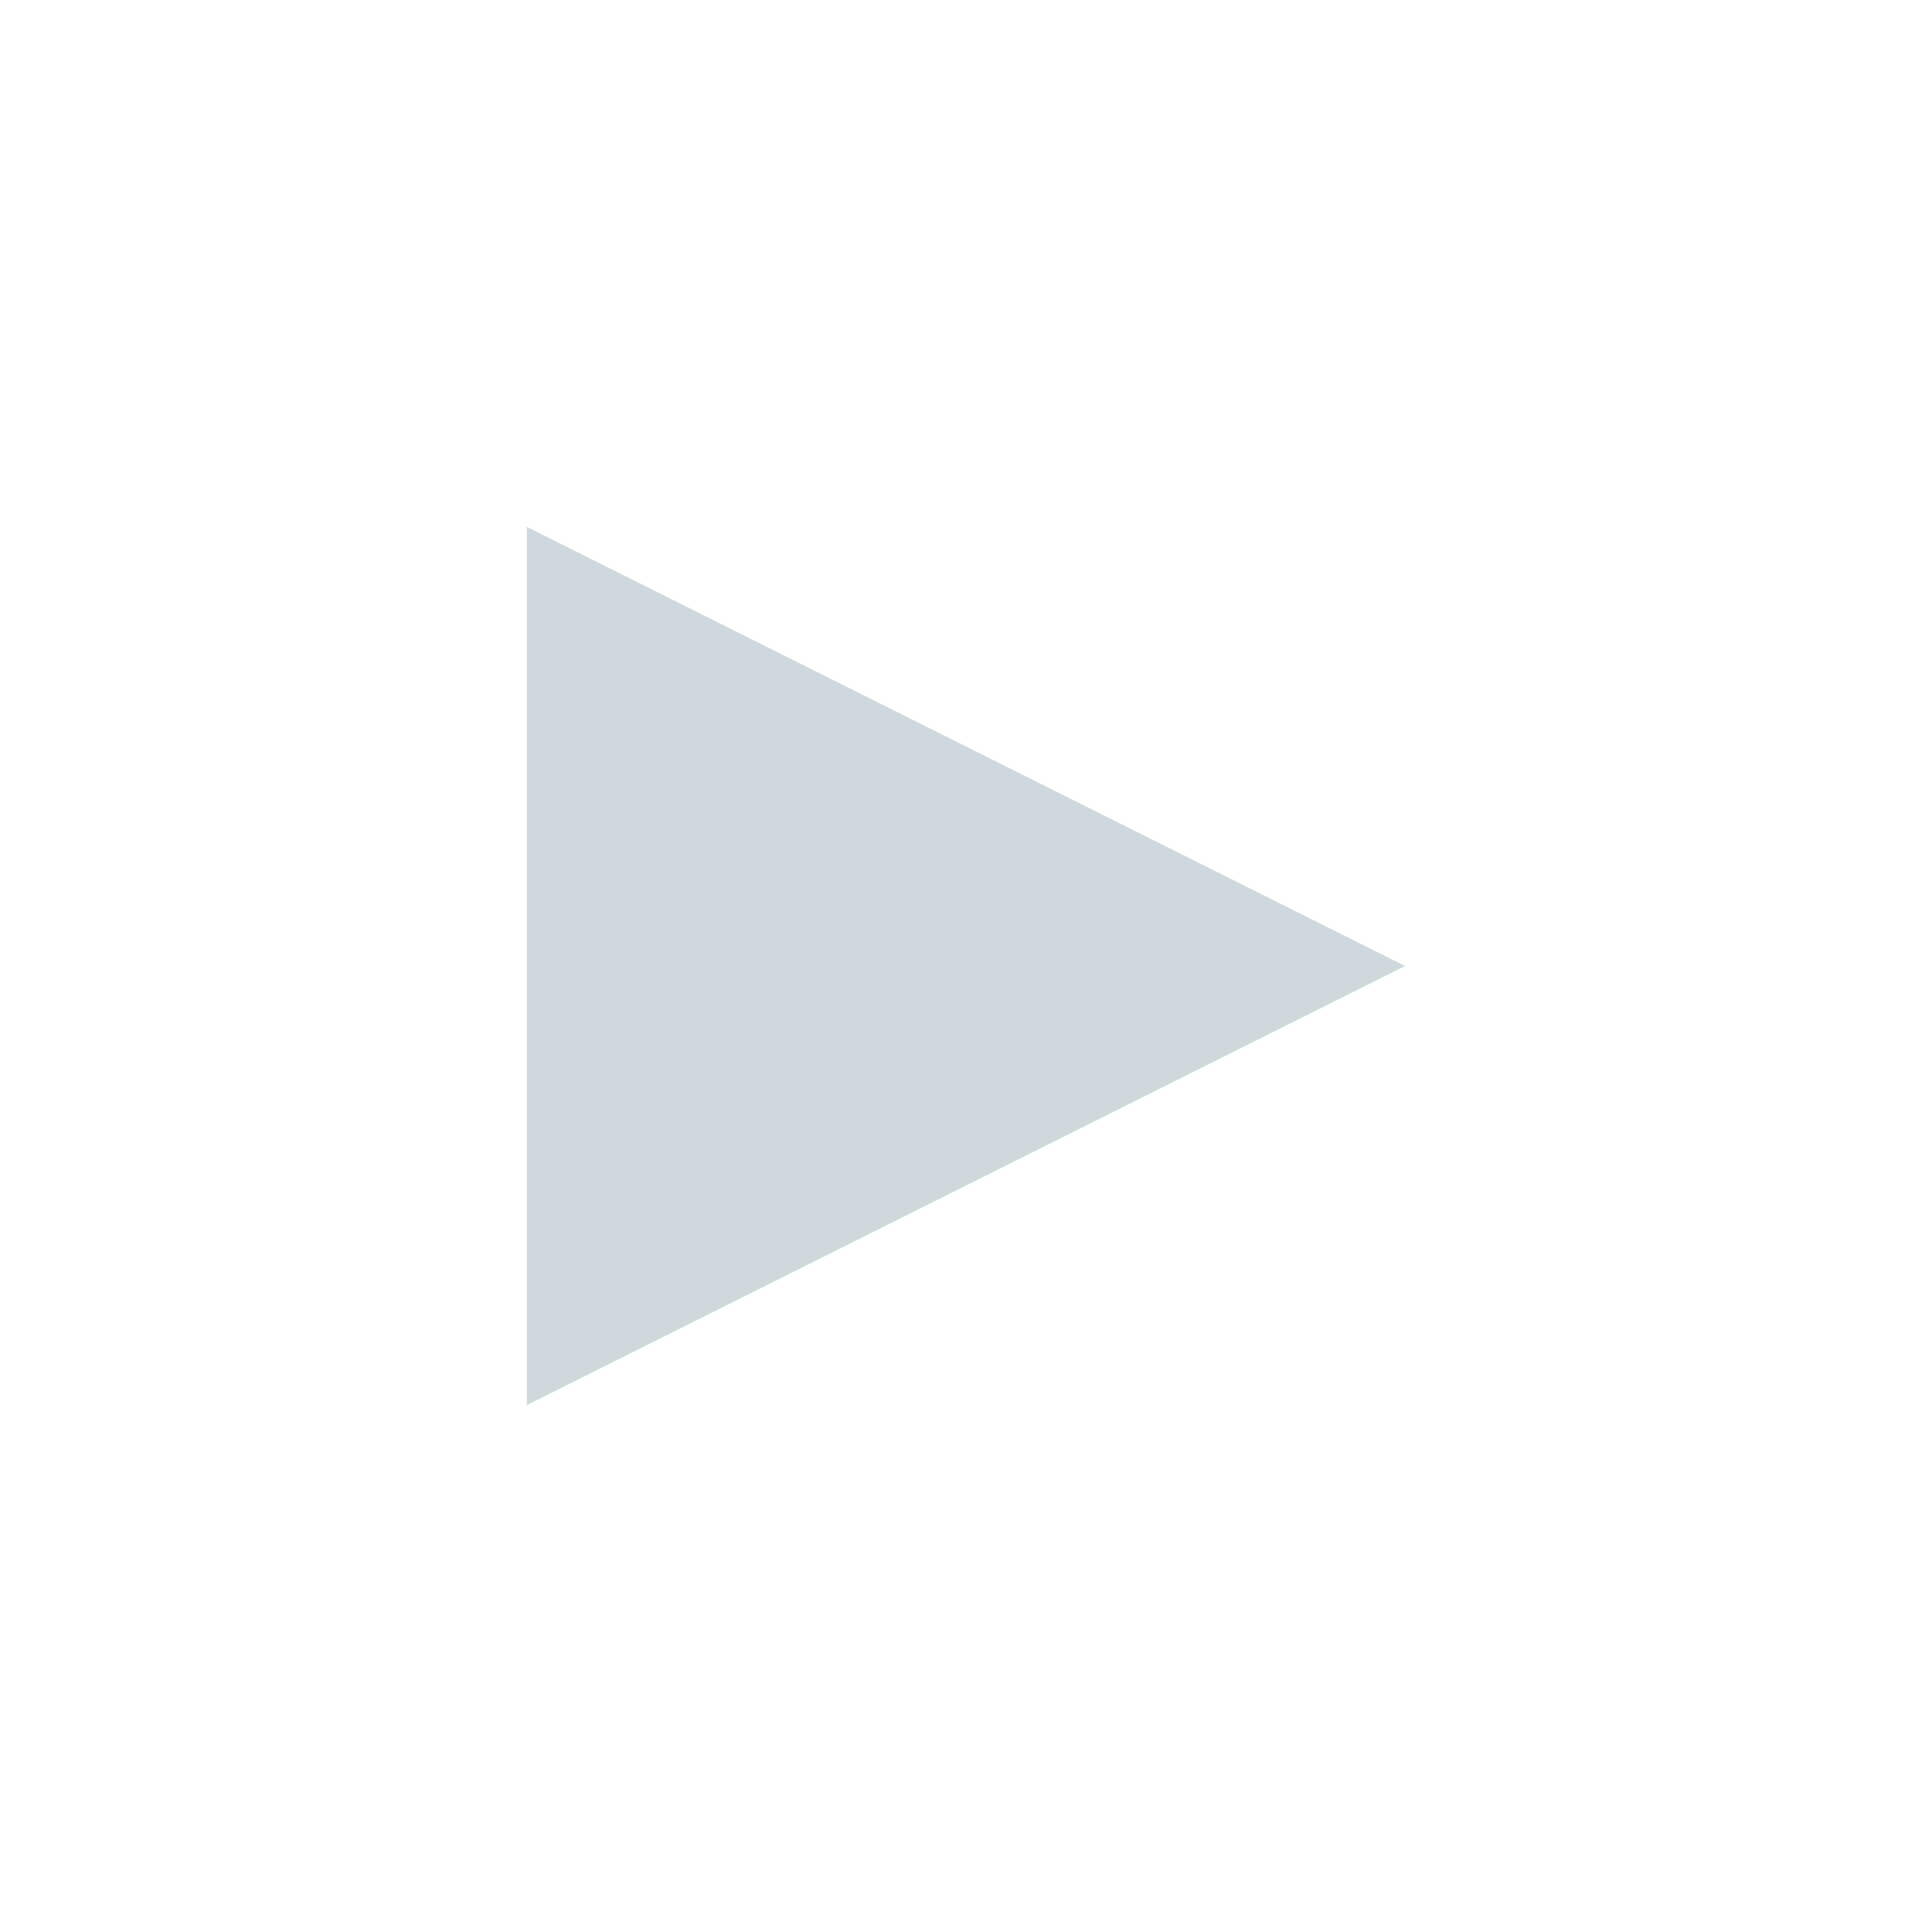
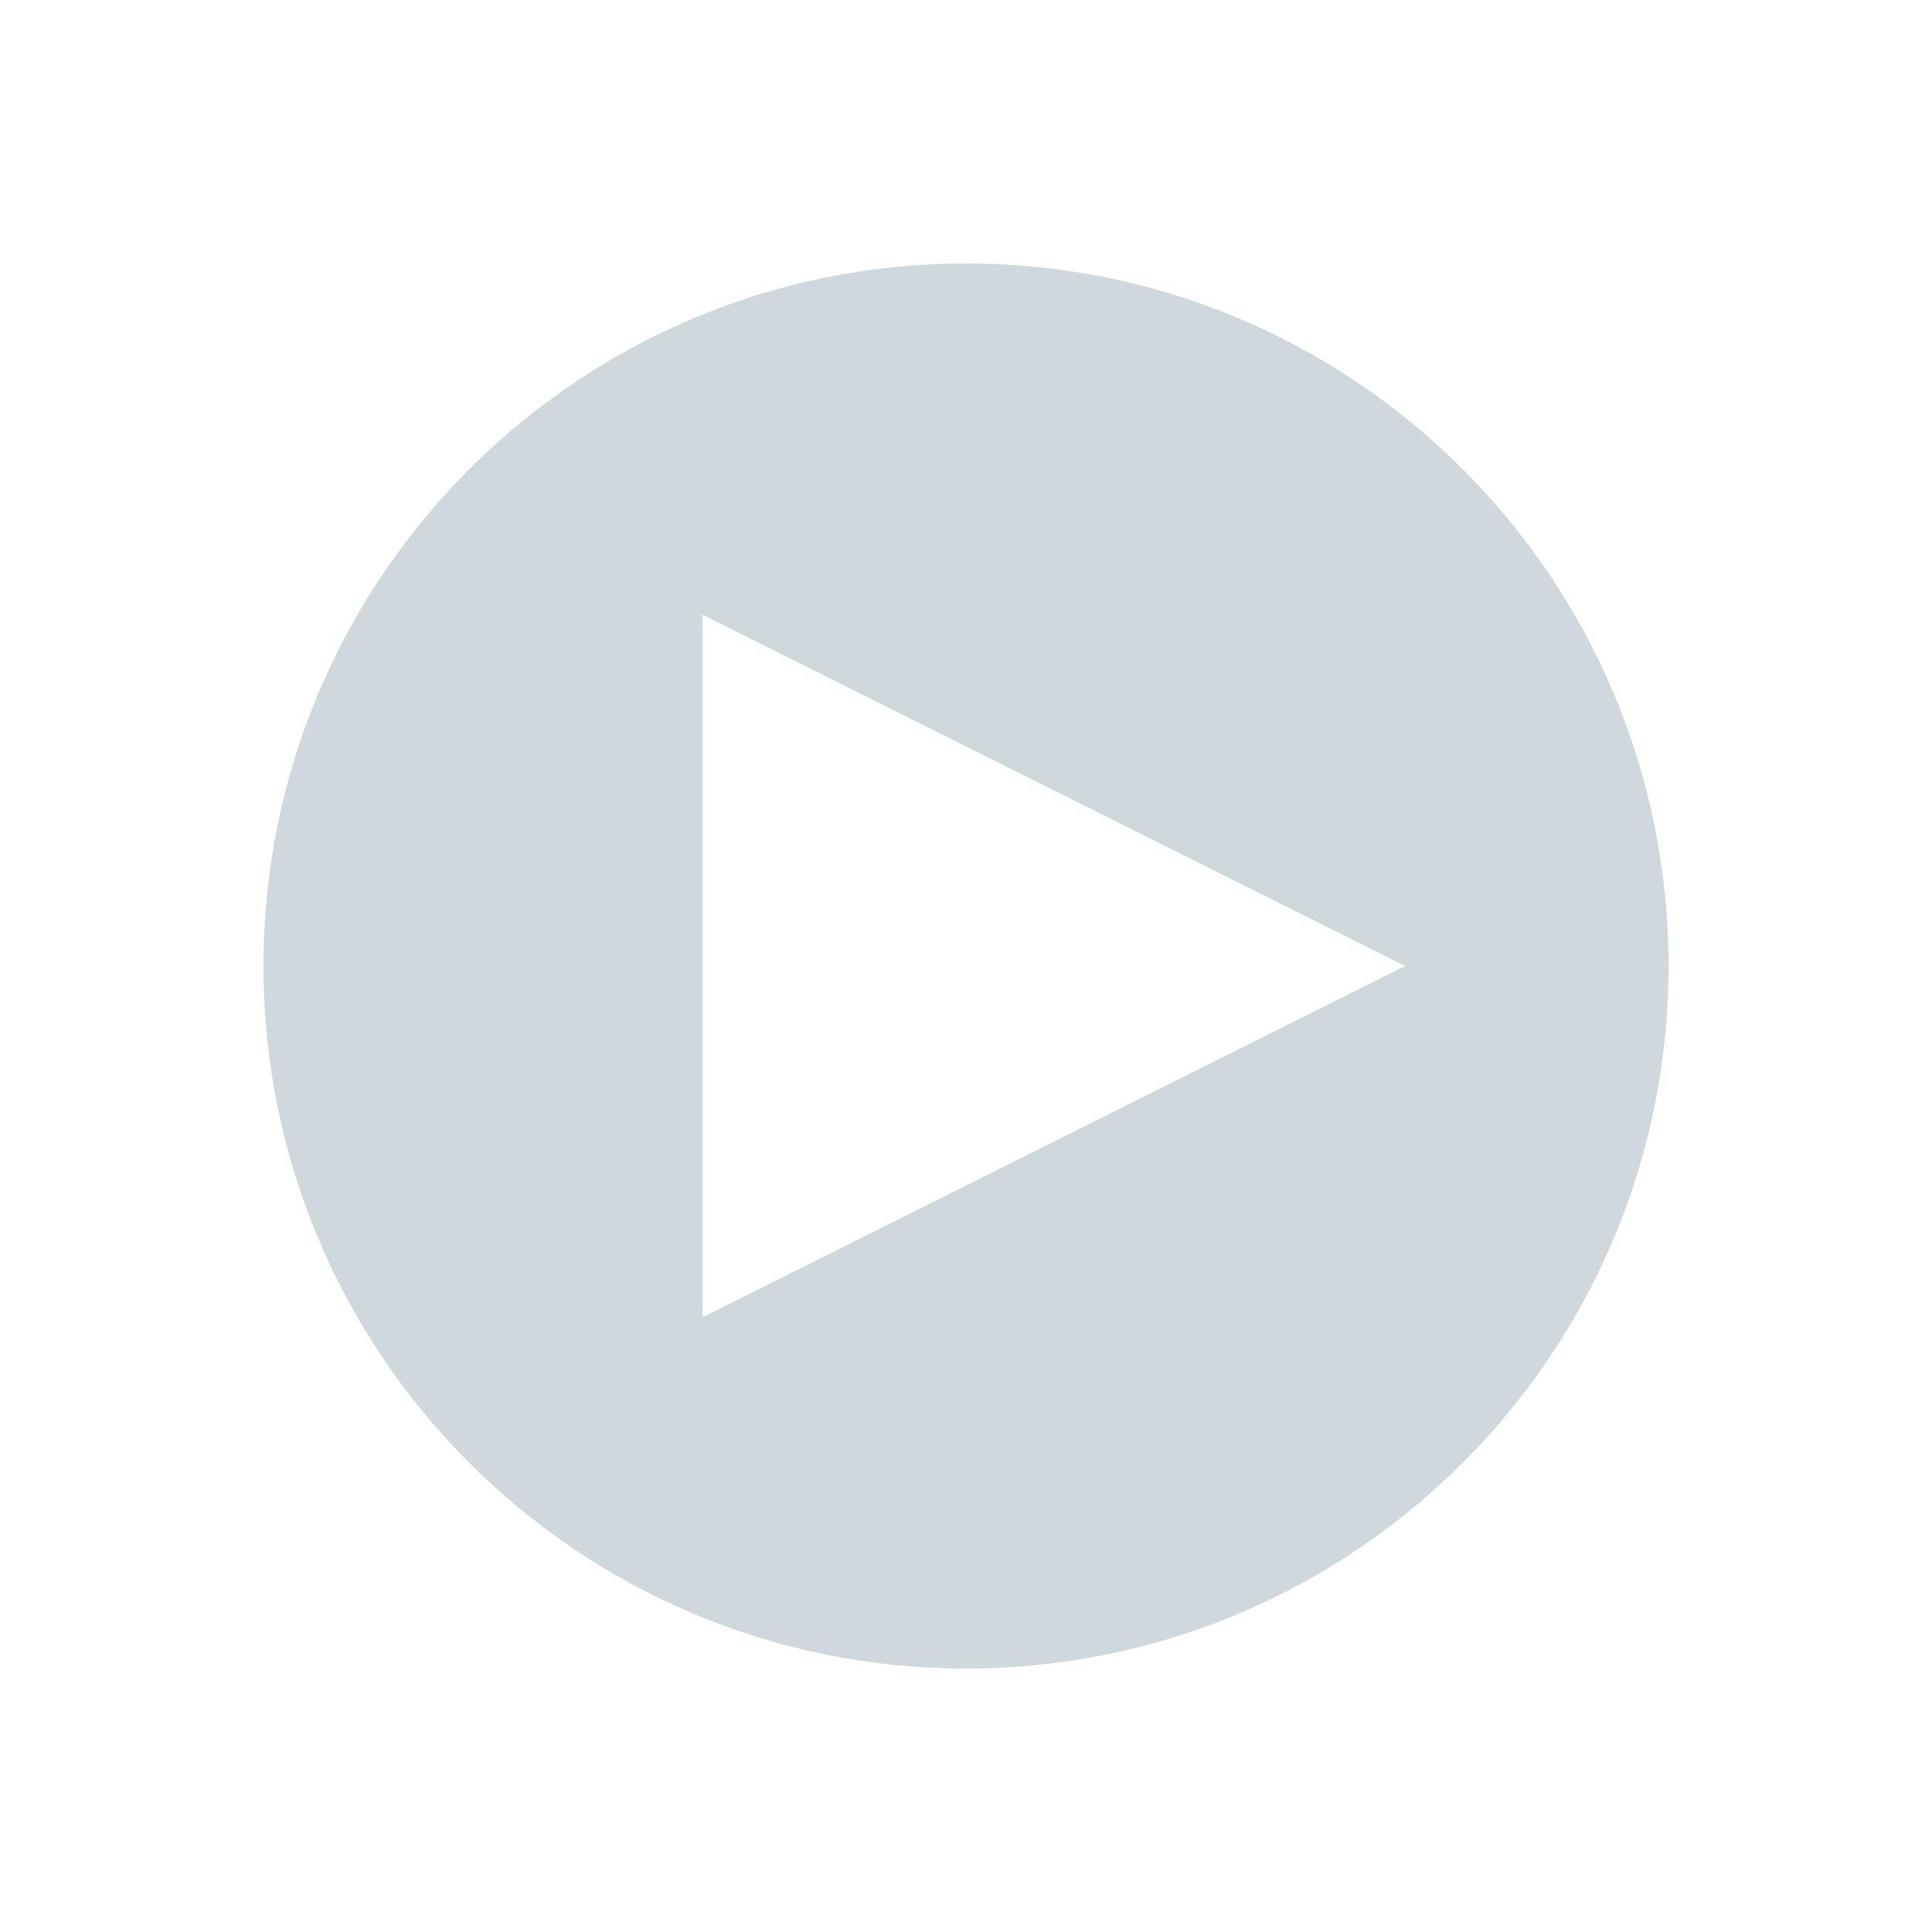
<svg xmlns="http://www.w3.org/2000/svg" id="svg4163" width="22" height="22" version="1.1" viewBox="0 0 22 22">
  <g id="media-playback-start">
-     <rect id="rect4755" width="22" height="22" x="0" y="0" style="opacity:0.001;fill:#000000;fill-opacity:1;stroke:none;stroke-width:2;stroke-linecap:round;stroke-linejoin:round;stroke-miterlimit:4;stroke-dasharray:none;stroke-opacity:1" />
-     <path id="rect4219" d="M 6,6 16,11 6,16 Z" style="opacity:1;fill:#cfd8dc;fill-opacity:1;stroke:none;stroke-width:4;stroke-linecap:round;stroke-linejoin:miter;stroke-miterlimit:4;stroke-dasharray:none;stroke-dashoffset:0;stroke-opacity:1" />
+     <rect id="rect845" width="22" height="22" x="0" y="0" style="opacity:0.001;fill:#000000;fill-opacity:1;stroke:none;stroke-width:2.687;stroke-linecap:round;stroke-linejoin:round;stroke-miterlimit:4;stroke-dasharray:none;stroke-opacity:1" />
+     <path style="opacity:1;fill:#cfd8dc;fill-opacity:1;stroke:none;stroke-width:1.954;stroke-linecap:round;stroke-linejoin:round;stroke-miterlimit:4;stroke-dasharray:none;stroke-opacity:1" id="rect847" d="m 11,3 c -4.418,0 -8,3.582 -8,8 0,4.418 3.582,8 8,8 4.418,0 8,-3.582 8,-8 0,-4.418 -3.582,-8 -8,-8 z m -3,4 8,4 -8,4 z" />
  </g>
-   <g id="media-playback-stop" transform="translate(44,0)">
-     <rect id="rect4761" width="22" height="22" x="0" y="0" style="opacity:0.001;fill:#000000;fill-opacity:1;stroke:none;stroke-width:2;stroke-linecap:round;stroke-linejoin:round;stroke-miterlimit:4;stroke-dasharray:none;stroke-opacity:1" />
-     <path id="rect4232" d="M 6,6 16,6 16,16 6,16 6,6 Z" style="opacity:1;fill:#cfd8dc;fill-opacity:1;stroke:none;stroke-width:4;stroke-linecap:round;stroke-linejoin:miter;stroke-miterlimit:4;stroke-dasharray:none;stroke-dashoffset:0;stroke-opacity:1" />
+   <g id="media-skip-forward">
+     <rect style="opacity:0.001;fill:#000000;fill-opacity:1;stroke:none;stroke-width:2.687;stroke-linecap:round;stroke-linejoin:round;stroke-miterlimit:4;stroke-dasharray:none;stroke-opacity:1" id="rect851" width="22" height="22" x="22" y="0" />
+     <path style="opacity:1;fill:#cfd8dc;fill-opacity:1;stroke:none;stroke-width:1.954;stroke-linecap:round;stroke-linejoin:round;stroke-miterlimit:4;stroke-dasharray:none;stroke-opacity:1" id="rect853" d="m 33,3 c -4.418,0 -8,3.582 -8,8 0,4.418 3.582,8 8,8 4.418,0 8,-3.582 8,-8 0,-4.418 -3.582,-8 -8,-8 z m -4,4 6,3.5 V 7 h 2 v 4 4 H 35 V 11.5 L 29,15 Z" />
  </g>
-   <g id="media-eject" transform="translate(88,0)">
-     <rect id="rect4358" width="22" height="22" x="0" y="0" style="opacity:0.001;fill:#000000;fill-opacity:1;stroke:none;stroke-width:2;stroke-linecap:round;stroke-linejoin:round;stroke-miterlimit:4;stroke-dasharray:none;stroke-opacity:1" />
-     <path id="path4180" d="m 11,6 5,5 0,1 -10,0 0,-1 5,-5 z" style="opacity:1;fill:#cfd8dc;fill-opacity:1;stroke:none;stroke-width:4;stroke-linecap:round;stroke-linejoin:miter;stroke-miterlimit:4;stroke-dasharray:none;stroke-dashoffset:0;stroke-opacity:1" />
-     <path id="rect4230" d="m 6,14 10,0 0,2 -10,0 0,-2 z" style="opacity:1;fill:#cfd8dc;fill-opacity:1;stroke:none;stroke-width:4;stroke-linecap:round;stroke-linejoin:miter;stroke-miterlimit:4;stroke-dasharray:none;stroke-dashoffset:0;stroke-opacity:1" />
+   <g id="media-playback-pause" transform="translate(-55,-24)">
+     <rect style="opacity:0.001;fill:#000000;fill-opacity:1;stroke:none;stroke-width:2.687;stroke-linecap:round;stroke-linejoin:round;stroke-miterlimit:4;stroke-dasharray:none;stroke-opacity:1" id="rect866" width="22" height="22" x="165" y="24" />
+     <path style="opacity:1;fill:#cfd8dc;fill-opacity:1;stroke:none;stroke-width:1.954;stroke-linecap:round;stroke-linejoin:round;stroke-miterlimit:4;stroke-dasharray:none;stroke-opacity:1" id="path868" d="m 121,3 c -4.418,0 -8,3.582 -8,8 0,4.418 3.582,8 8,8 4.418,0 8,-3.582 8,-8 0,-4.418 -3.582,-8 -8,-8 z m -4,4 h 3 v 8 h -3 z m 5,0 h 3 v 8 h -3 z" transform="translate(55,24)" />
  </g>
-   <g id="media-skip-forward" transform="translate(132,0)">
-     <rect id="rect4274" width="22" height="22" x="0" y="0" style="opacity:0.001;fill:#000000;fill-opacity:1;stroke:none;stroke-width:2;stroke-linecap:round;stroke-linejoin:round;stroke-miterlimit:4;stroke-dasharray:none;stroke-opacity:1" />
-     <path id="path4276" d="m 6,6 8,4 0,-4 2,0 0,5 0,5 -2,0 0,-4 -8,4 0,-10 z" style="opacity:1;fill:#cfd8dc;fill-opacity:1;stroke:none;stroke-width:4;stroke-linecap:round;stroke-linejoin:miter;stroke-miterlimit:4;stroke-dasharray:none;stroke-dashoffset:0;stroke-opacity:1" />
+   <g id="media-playback-stop" transform="translate(-55,-24)">
+     <rect id="rect876" width="22" height="22" x="187" y="24" style="opacity:0.001;fill:#000000;fill-opacity:1;stroke:none;stroke-width:2.687;stroke-linecap:round;stroke-linejoin:round;stroke-miterlimit:4;stroke-dasharray:none;stroke-opacity:1" />
+     <path style="opacity:1;fill:#cfd8dc;fill-opacity:1;stroke:none;stroke-width:1.954;stroke-linecap:round;stroke-linejoin:round;stroke-miterlimit:4;stroke-dasharray:none;stroke-opacity:1" id="path878" d="m 143,3 c -4.418,0 -8,3.582 -8,8 0,4.418 3.582,8 8,8 4.418,0 8,-3.582 8,-8 0,-4.418 -3.582,-8 -8,-8 z m -4,4 h 2 4 2 v 8 h -2 -4 -2 z" transform="translate(55,24)" />
  </g>
-   <g id="media-skip-backward" transform="matrix(-1,0,0,1,132,0)">
-     <rect id="rect4286" width="22" height="22" x="0" y="0" style="opacity:0.001;fill:#000000;fill-opacity:1;stroke:none;stroke-width:2;stroke-linecap:round;stroke-linejoin:round;stroke-miterlimit:4;stroke-dasharray:none;stroke-opacity:1" />
-     <path id="path4288" d="m 6,6 8,4 0,-4 2,0 0,5 0,5 -2,0 0,-4 -8,4 0,-10 z" style="opacity:1;fill:#cfd8dc;fill-opacity:1;stroke:none;stroke-width:4;stroke-linecap:round;stroke-linejoin:miter;stroke-miterlimit:4;stroke-dasharray:none;stroke-dashoffset:0;stroke-opacity:1" />
+   <g id="media-record">
+     <rect style="opacity:0.001;fill:#000000;fill-opacity:1;stroke:none;stroke-width:2.687;stroke-linecap:round;stroke-linejoin:round;stroke-miterlimit:4;stroke-dasharray:none;stroke-opacity:1" id="rect883" width="22" height="22" x="154" y="0" />
+     <path id="path888" d="M 165 3 A 8 8 0 0 0 157 11 A 8 8 0 0 0 165 19 A 8 8 0 0 0 173 11 A 8 8 0 0 0 165 3 z M 165 7 A 4 4 0 0 1 169 11 A 4 4 0 0 1 165 15 A 4 4 0 0 1 161 11 A 4 4 0 0 1 165 7 z" style="opacity:1;fill:#00bcd4;fill-opacity:1;stroke:none;stroke-width:1.954;stroke-linecap:round;stroke-linejoin:round;stroke-miterlimit:4;stroke-dasharray:none;stroke-opacity:1" />
  </g>
-   <g id="media-seek-forward" transform="translate(154,0)">
-     <rect id="rect4292" width="22" height="22" x="0" y="0" style="opacity:0.001;fill:#000000;fill-opacity:1;stroke:none;stroke-width:2;stroke-linecap:round;stroke-linejoin:round;stroke-miterlimit:4;stroke-dasharray:none;stroke-opacity:1" />
-     <path id="path4300" d="M 6,6 10,9.334 10,6 16,11 10,16 10,12.666 6,16 6,6 Z" style="opacity:1;fill:#cfd8dc;fill-opacity:1;stroke:none;stroke-width:4;stroke-linecap:round;stroke-linejoin:miter;stroke-miterlimit:4;stroke-dasharray:none;stroke-dashoffset:0;stroke-opacity:1" />
+   <g id="media-eject" transform="translate(-55,-24)">
+     <rect id="rect890" width="22" height="22" x="231" y="24" style="opacity:0.001;fill:#000000;fill-opacity:1;stroke:none;stroke-width:2.687;stroke-linecap:round;stroke-linejoin:round;stroke-miterlimit:4;stroke-dasharray:none;stroke-opacity:1" />
+     <path style="opacity:1;fill:#cfd8dc;fill-opacity:1;stroke:none;stroke-width:1.954;stroke-linecap:round;stroke-linejoin:round;stroke-miterlimit:4;stroke-dasharray:none;stroke-opacity:1" id="path892" d="m 187,3 c -4.418,0 -8,3.582 -8,8 0,4.418 3.582,8 8,8 4.418,0 8,-3.582 8,-8 0,-4.418 -3.582,-8 -8,-8 z m 0,3 4,4 v 1 h -8 v -1 z m -4,7 h 8 v 2 h -8 z" transform="translate(55,24)" />
  </g>
-   <g id="media-seek-backward" transform="matrix(-1,0,0,1,198,0)">
-     <rect id="rect4312" width="22" height="22" x="0" y="0" style="opacity:0.001;fill:#000000;fill-opacity:1;stroke:none;stroke-width:2;stroke-linecap:round;stroke-linejoin:round;stroke-miterlimit:4;stroke-dasharray:none;stroke-opacity:1" />
-     <path id="path4314" d="M 6,6 10,9.334 10,6 16,11 10,16 10,12.666 6,16 6,6 Z" style="opacity:1;fill:#cfd8dc;fill-opacity:1;stroke:none;stroke-width:4;stroke-linecap:round;stroke-linejoin:miter;stroke-miterlimit:4;stroke-dasharray:none;stroke-dashoffset:0;stroke-opacity:1" />
+   <g id="media-seek-forward" transform="translate(44)">
+     <rect id="rect932" width="22" height="22" x="22" y="0" style="opacity:0.001;fill:#000000;fill-opacity:1;stroke:none;stroke-width:2.687;stroke-linecap:round;stroke-linejoin:round;stroke-miterlimit:4;stroke-dasharray:none;stroke-opacity:1" />
+     <path style="opacity:1;fill:#cfd8dc;fill-opacity:1;stroke:none;stroke-width:1.954;stroke-linecap:round;stroke-linejoin:round;stroke-miterlimit:4;stroke-dasharray:none;stroke-opacity:1" id="path934" d="m 77,3 c -4.418,0 -8,3.582 -8,8 0,4.418 3.582,8 8,8 4.418,0 8,-3.582 8,-8 0,-4.418 -3.582,-8 -8,-8 z m -5,4 5,3 V 7 l 6,4 -6,4 v -3 l -5,3 v -4 z" transform="translate(-44)" />
  </g>
-   <g id="media-playback-pause" transform="translate(22,0)">
-     <rect id="rect4318" width="22" height="22" x="0" y="0" style="opacity:0.001;fill:#000000;fill-opacity:1;stroke:none;stroke-width:2;stroke-linecap:round;stroke-linejoin:round;stroke-miterlimit:4;stroke-dasharray:none;stroke-opacity:1" />
-     <path id="path4194" d="M 6,6 10,6 10,16 6,16 6,6 Z" style="opacity:1;fill:#cfd8dc;fill-opacity:1;stroke:none;stroke-width:4;stroke-linecap:round;stroke-linejoin:miter;stroke-miterlimit:4;stroke-dasharray:none;stroke-dashoffset:0;stroke-opacity:1" />
-     <path id="path4326" d="m 12,6 4,0 0,10 -4,0 0,-10 z" style="opacity:1;fill:#cfd8dc;fill-opacity:1;stroke:none;stroke-width:4;stroke-linecap:round;stroke-linejoin:miter;stroke-miterlimit:4;stroke-dasharray:none;stroke-dashoffset:0;stroke-opacity:1" />
+   <g id="media-skip-backward" transform="matrix(-1,0,0,1,88,0)">
+     <rect id="rect872" width="22" height="22" x="22" y="0" style="opacity:0.001;fill:#000000;fill-opacity:1;stroke:none;stroke-width:2.687;stroke-linecap:round;stroke-linejoin:round;stroke-miterlimit:4;stroke-dasharray:none;stroke-opacity:1" />
+     <path id="path874" d="m 33,3 c -4.418,0 -8,3.582 -8,8 0,4.418 3.582,8 8,8 4.418,0 8,-3.582 8,-8 0,-4.418 -3.582,-8 -8,-8 z m -4,4 6,3.5 V 7 h 2 v 4 4 H 35 V 11.5 L 29,15 Z" style="opacity:1;fill:#cfd8dc;fill-opacity:1;stroke:none;stroke-width:1.954;stroke-linecap:round;stroke-linejoin:round;stroke-miterlimit:4;stroke-dasharray:none;stroke-opacity:1" />
  </g>
-   <g id="media-record" transform="translate(66,0)">
-     <rect id="rect4339" width="22" height="22" x="0" y="0" style="opacity:0.001;fill:#000000;fill-opacity:1;stroke:none;stroke-width:2;stroke-linecap:round;stroke-linejoin:round;stroke-miterlimit:4;stroke-dasharray:none;stroke-opacity:1" />
-     <path id="path4347" d="m 11,6 a 5,5 0 0 1 5,5 5,5 0 0 1 -5,5 5,5 0 0 1 -5,-5 5,5 0 0 1 5,-5 z" style="opacity:1;fill:#00bcd4;fill-opacity:1;stroke:none;stroke-width:4;stroke-linecap:round;stroke-linejoin:miter;stroke-miterlimit:4;stroke-dasharray:none;stroke-dashoffset:0;stroke-opacity:1" />
+   <g id="media-seek-backward" transform="matrix(-1,0,0,1,132,0)">
+     <rect style="opacity:0.001;fill:#000000;fill-opacity:1;stroke:none;stroke-width:2.687;stroke-linecap:round;stroke-linejoin:round;stroke-miterlimit:4;stroke-dasharray:none;stroke-opacity:1" id="rect878" width="22" height="22" x="22" y="0" />
+     <path id="path880" d="m 77,3 c -4.418,0 -8,3.582 -8,8 0,4.418 3.582,8 8,8 4.418,0 8,-3.582 8,-8 0,-4.418 -3.582,-8 -8,-8 z m -5,4 5,3 V 7 l 6,4 -6,4 v -3 l -5,3 v -4 z" transform="translate(-44)" style="opacity:1;fill:#cfd8dc;fill-opacity:1;stroke:none;stroke-width:1.954;stroke-linecap:round;stroke-linejoin:round;stroke-miterlimit:4;stroke-dasharray:none;stroke-opacity:1" />
  </g>
</svg>
